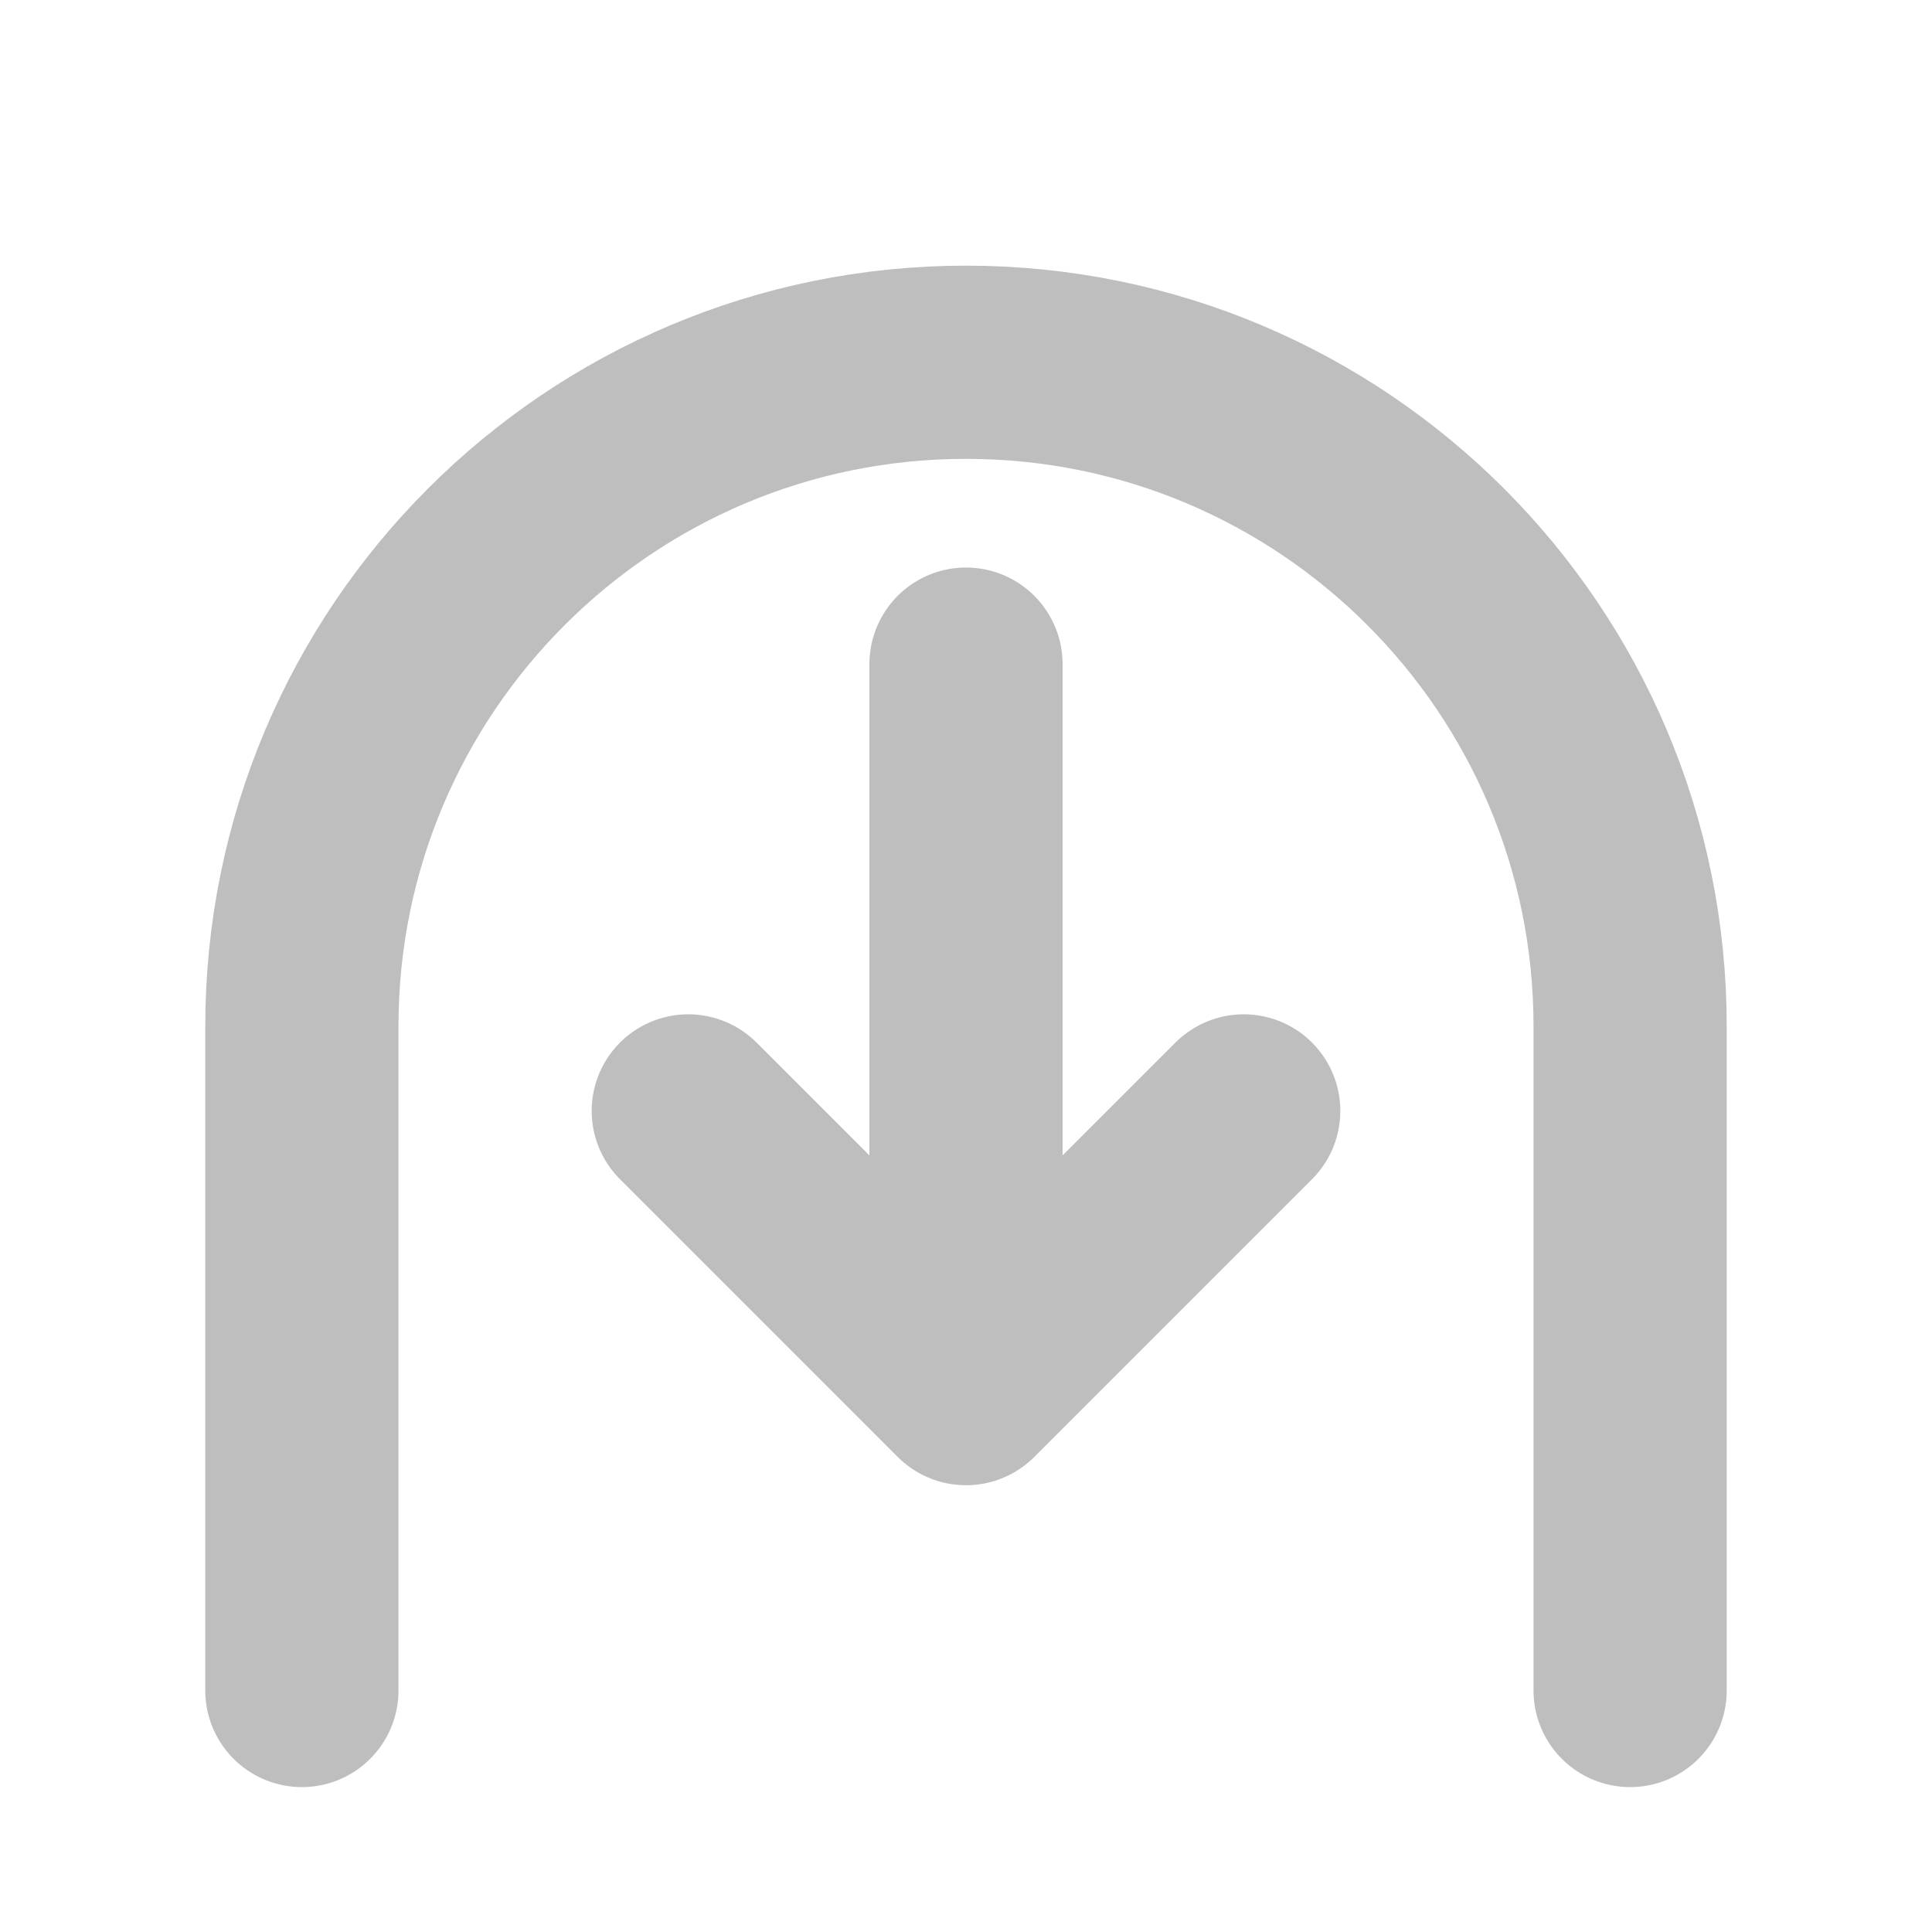
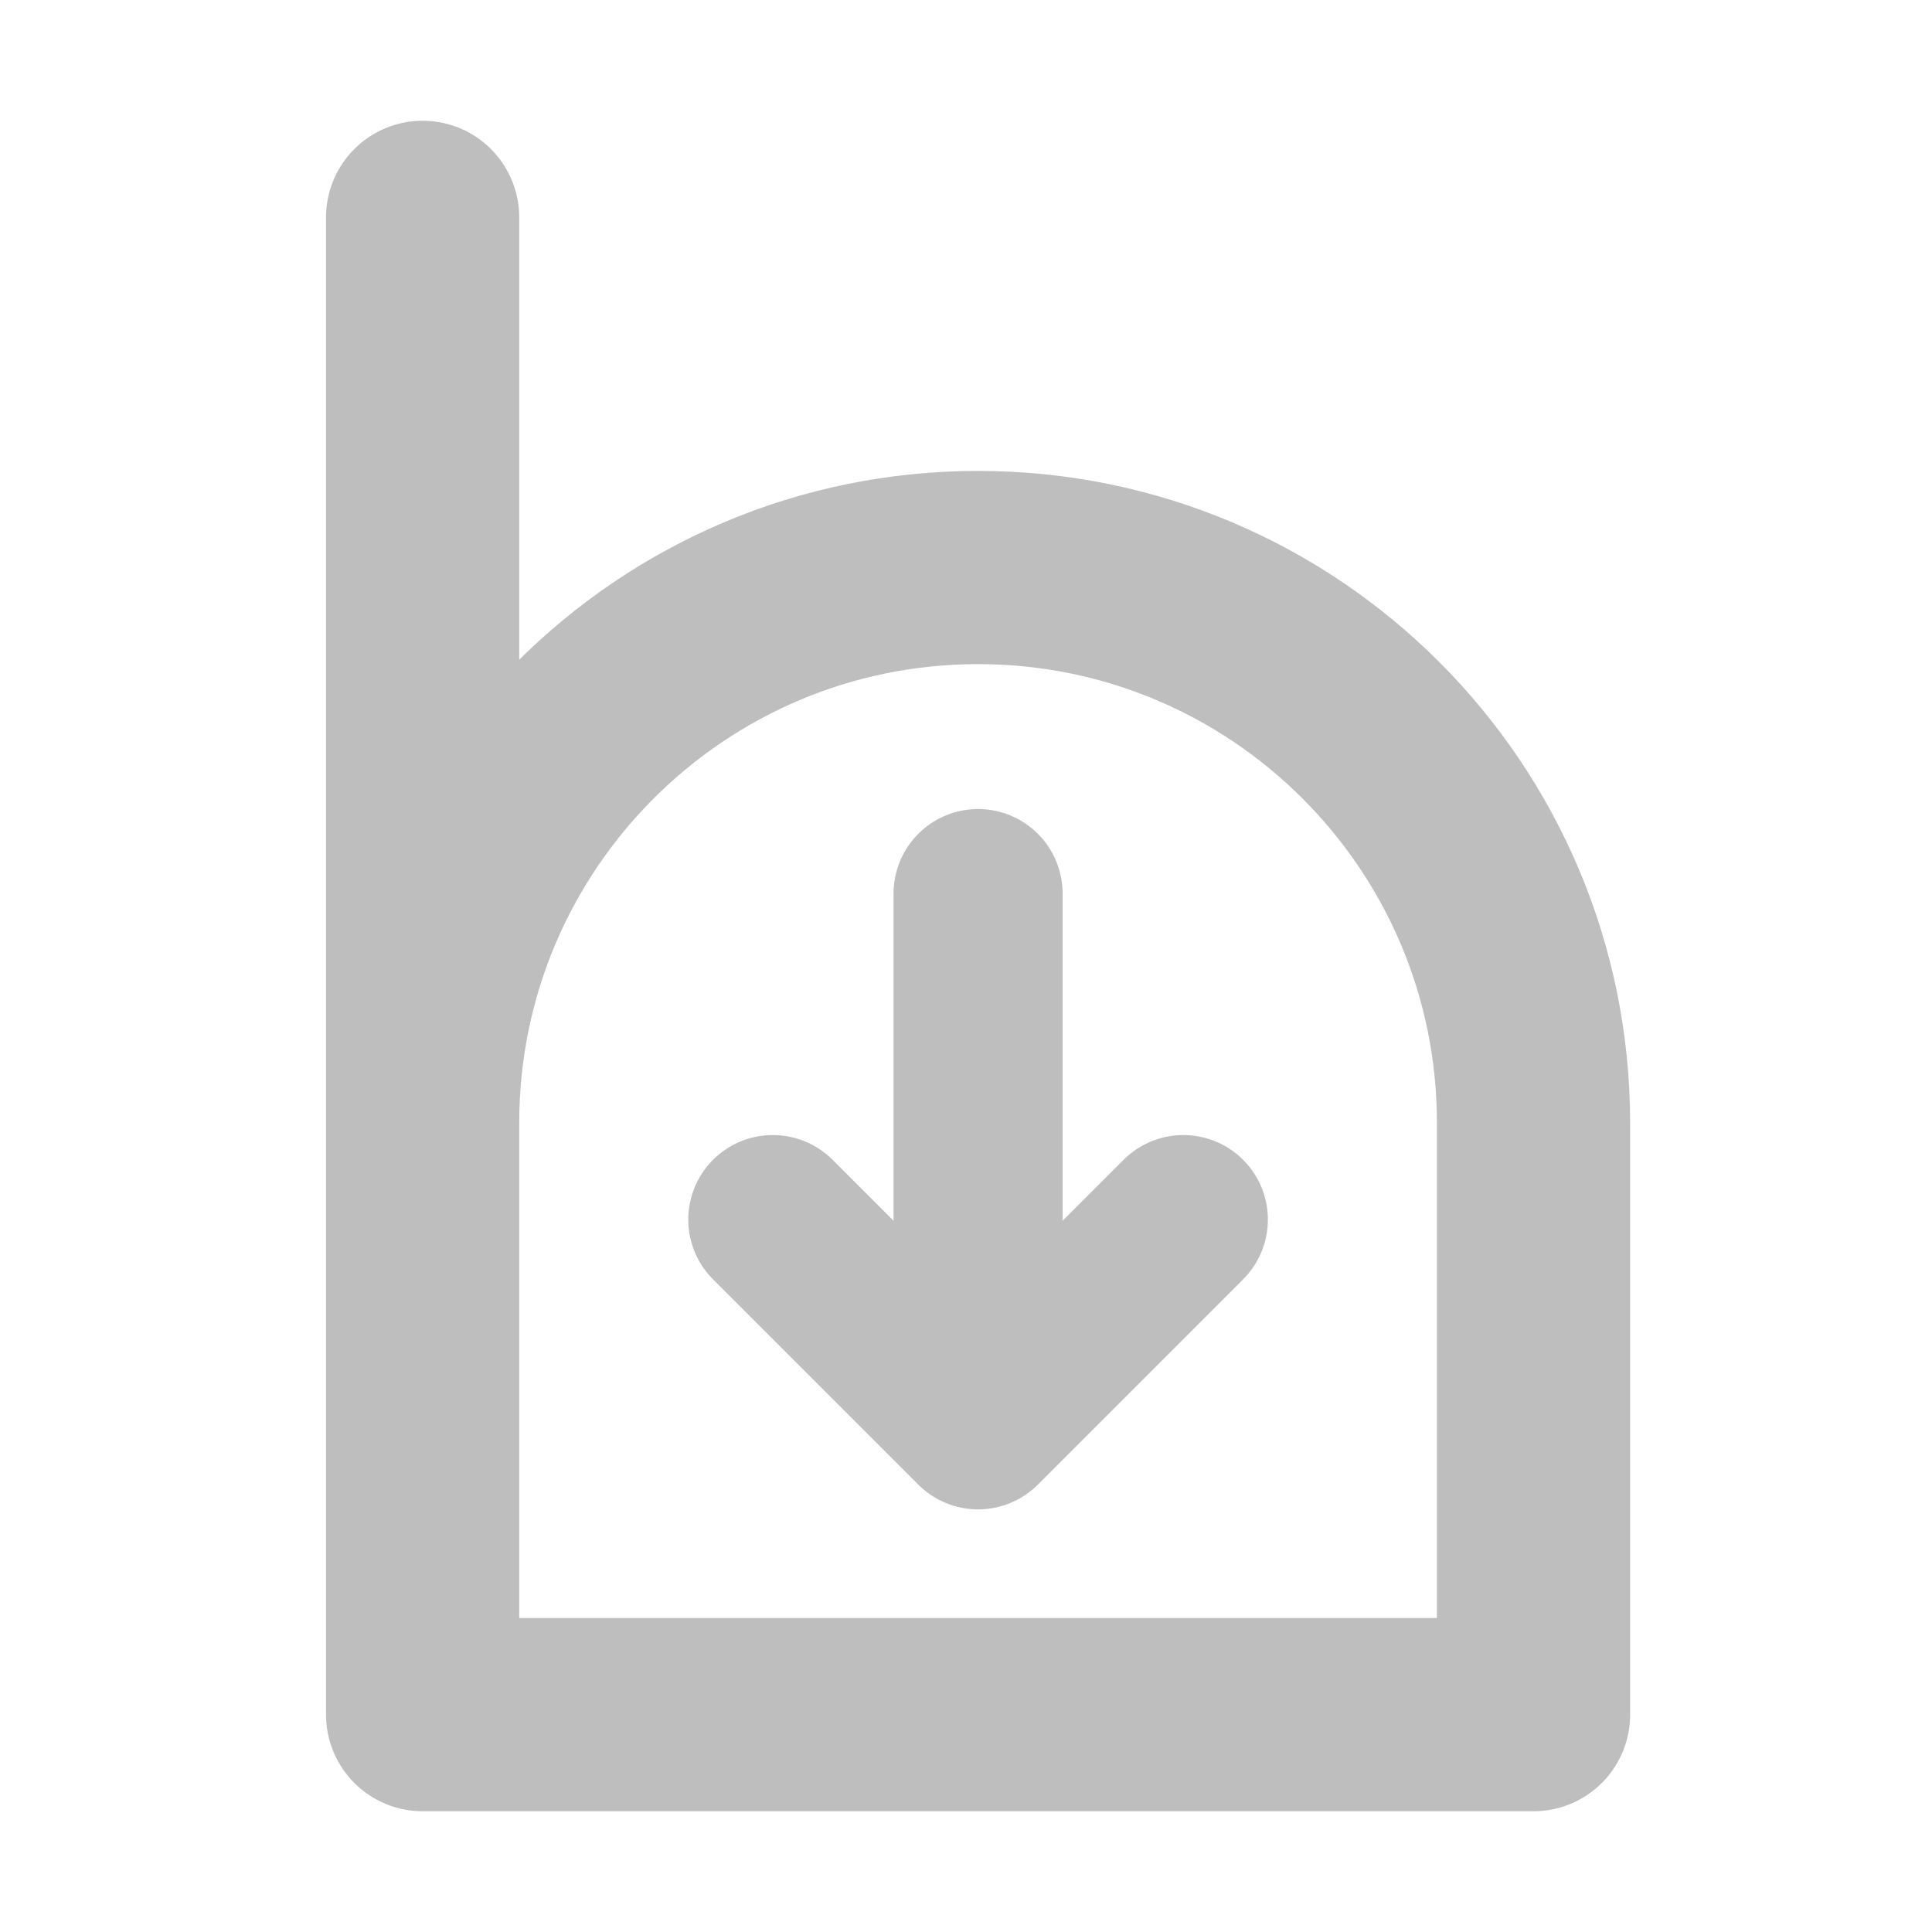
<svg xmlns="http://www.w3.org/2000/svg" width="16" height="16" viewBox="0 0 16 16">
-   <path d="M2.5 14V8.5a5.5 5.5 0 0 1 11 0V14" fill="none" stroke="#bebebe" stroke-width="1.6" stroke-linecap="round" />
-   <path d="M8 5.5v6M5.7 9.2 8 11.5l2.3-2.3" fill="none" stroke="#bebebe" stroke-width="1.6" stroke-linecap="round" stroke-linejoin="round" />
+   <path d="M3.5 1.8v12.4h9.2V9.3a4.6 4.6 0 0 0-9.2 0" fill="none" stroke="#bebebe" stroke-width="1.6" stroke-linecap="round" stroke-linejoin="round" />
+   <path d="M8.1 7.4v4.4M6.4 10.1l1.7 1.7 1.7-1.7" fill="none" stroke="#bebebe" stroke-width="1.4" stroke-linecap="round" stroke-linejoin="round" />
</svg>
